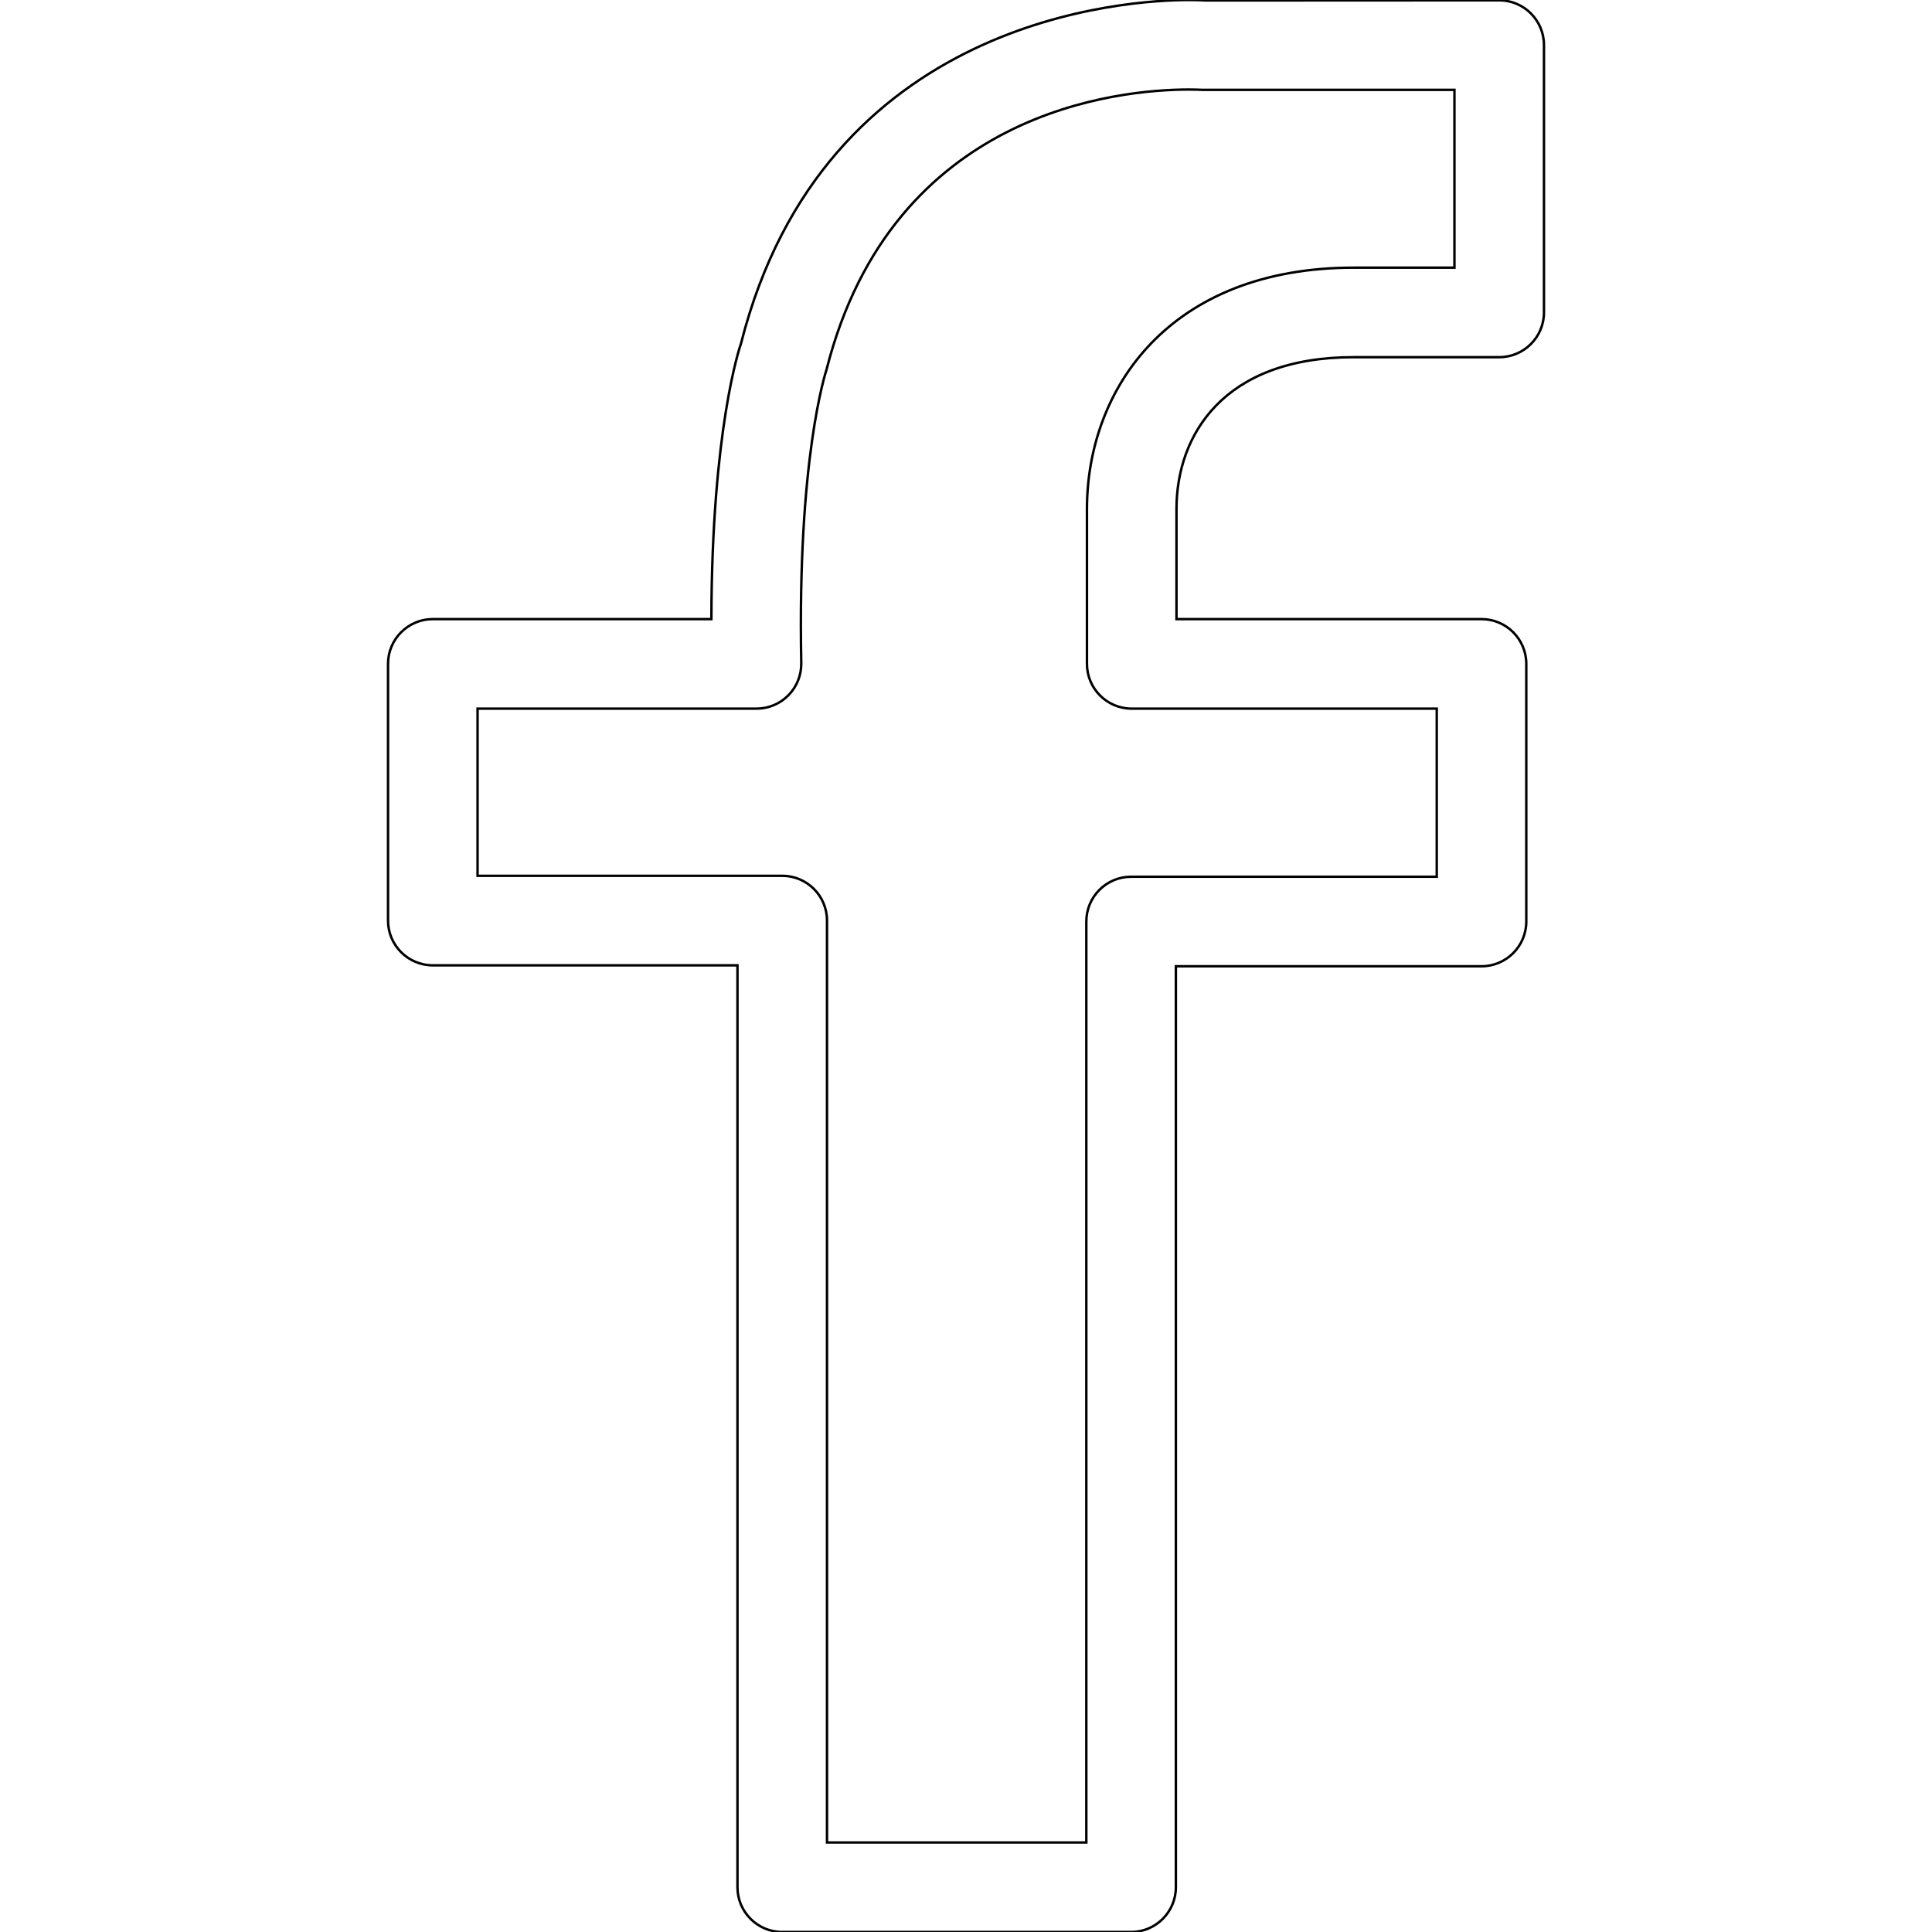
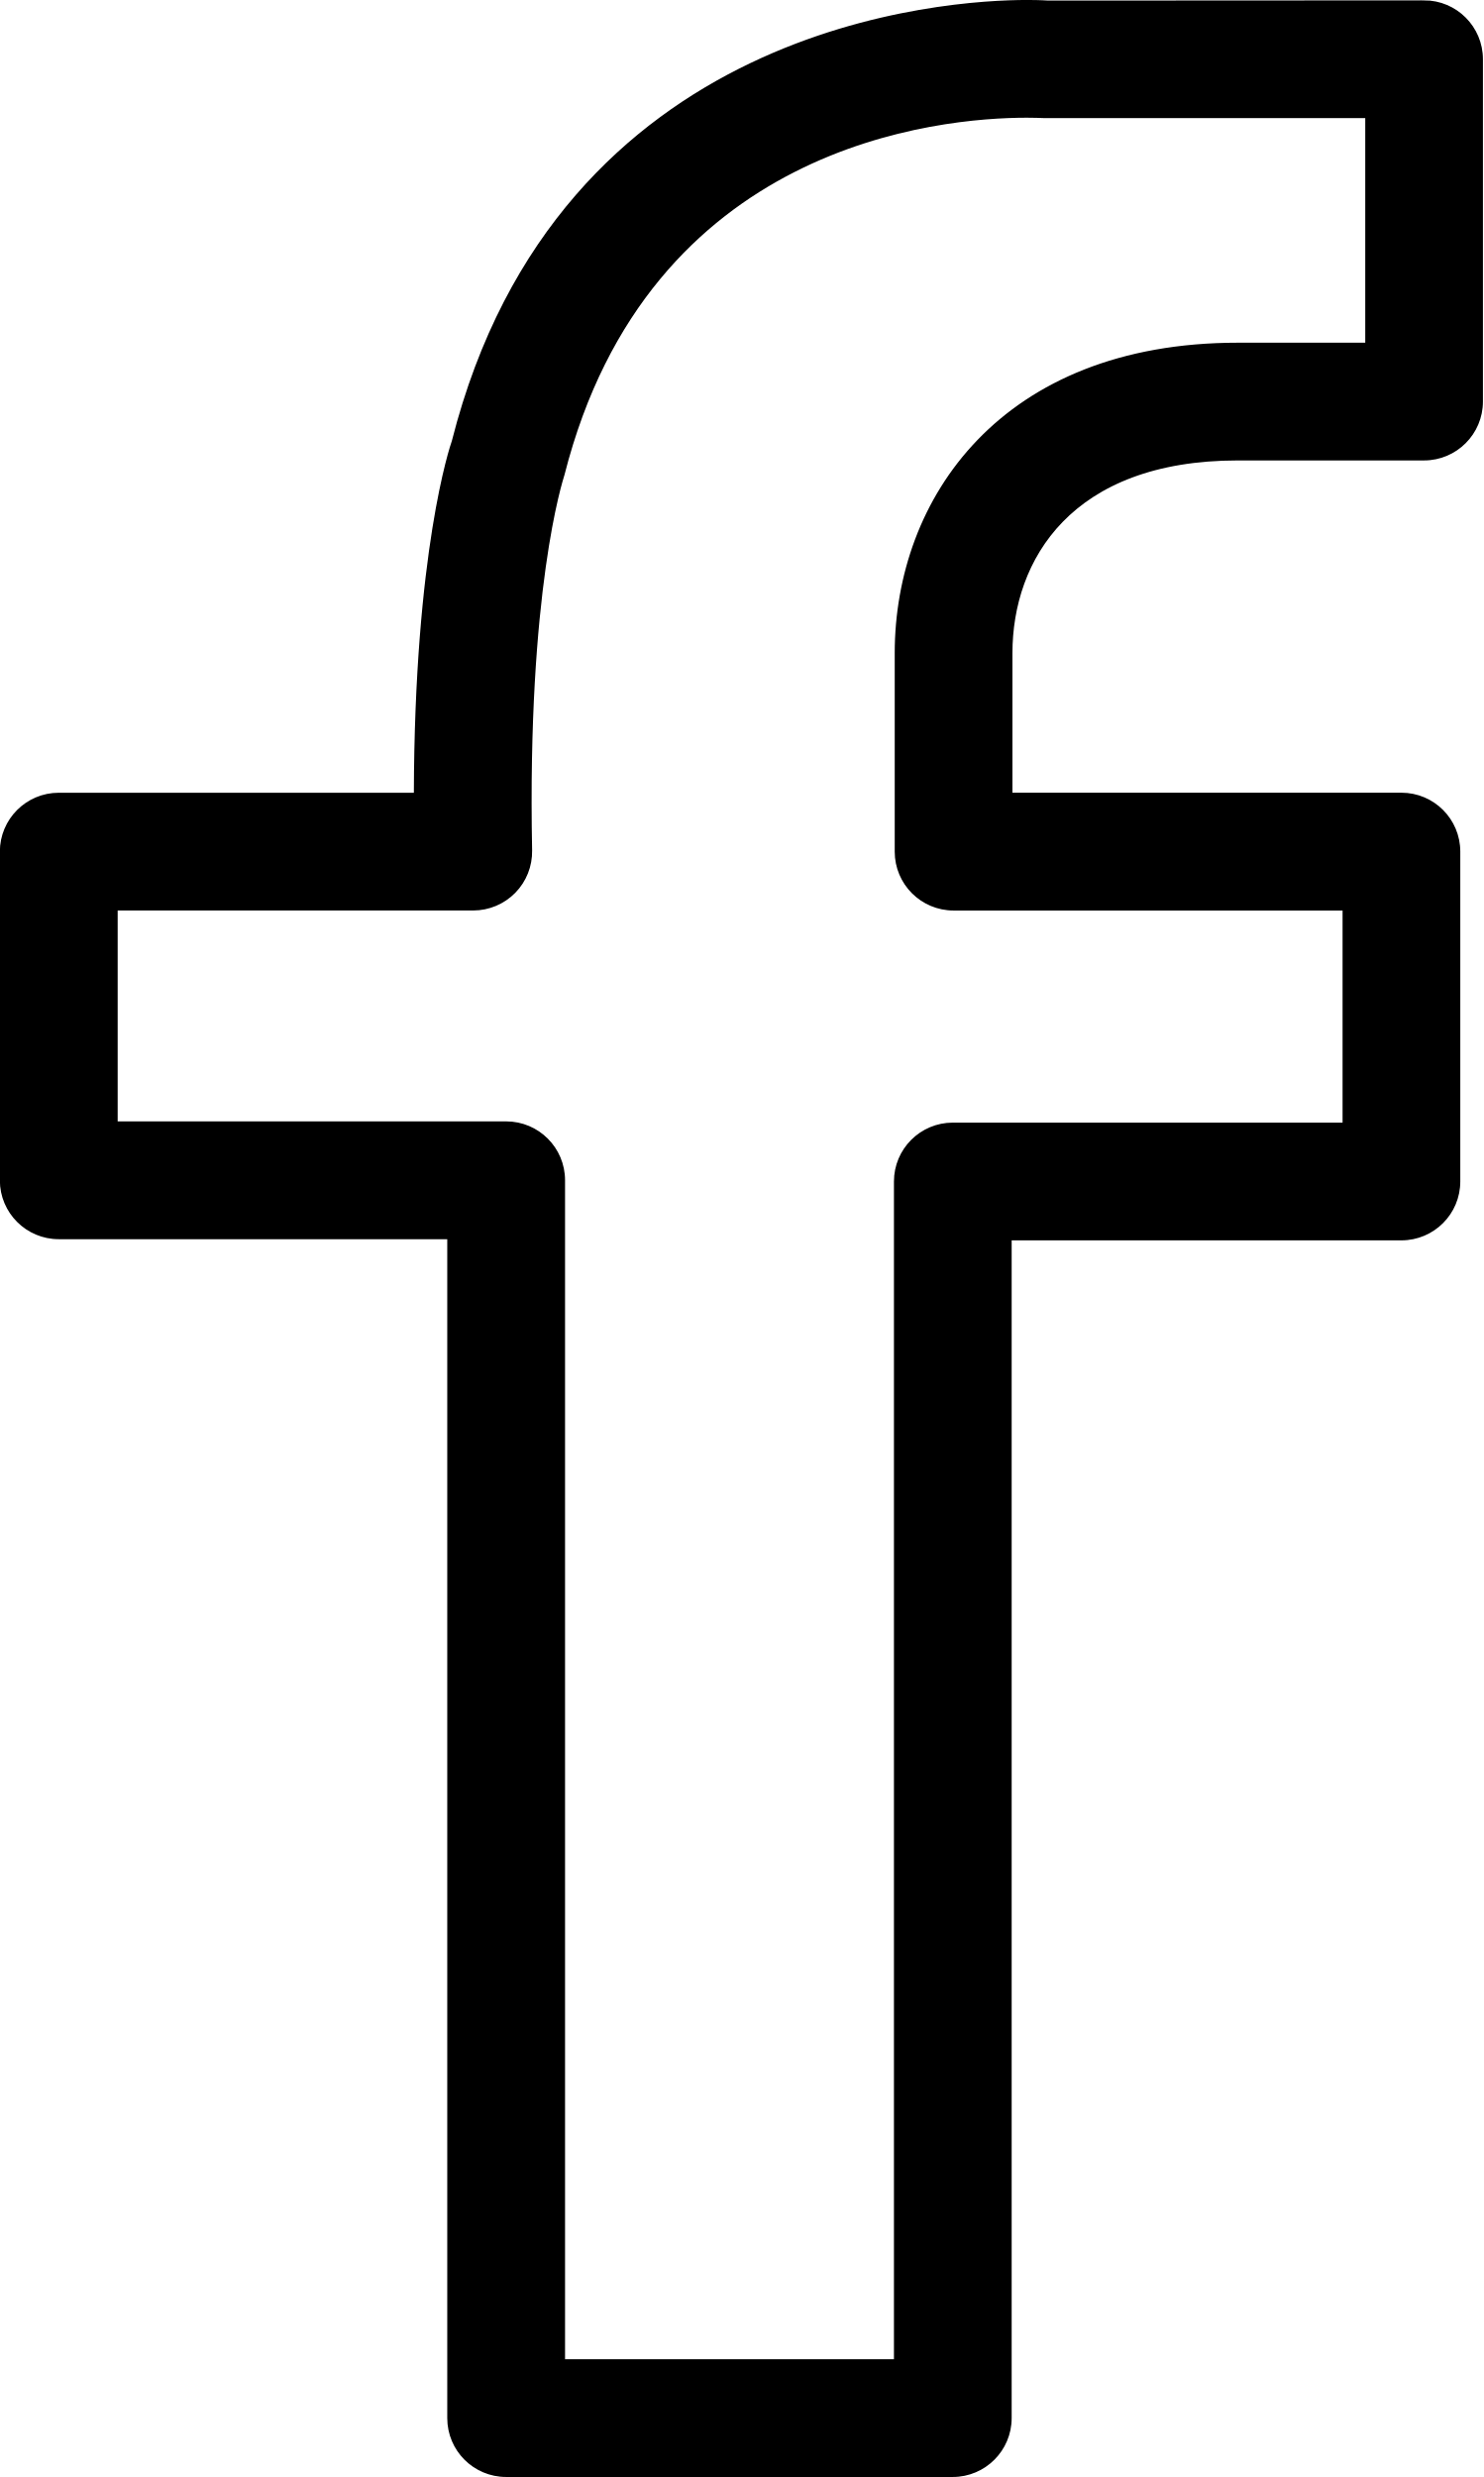
- <svg xmlns="http://www.w3.org/2000/svg" version="1.1" id="Capa_1" x="0px" y="0px" width="792px" height="792px" viewBox="0 0 792 792" style="enable-background:new 0 0 792 792;" xml:space="preserve">
-   <path id="facebook" fill="none" stroke="#000000" d="M614.582,0.128L494.197,0.184c0,0-2.439-0.184-6.826-0.184C462.67,0,337.754,6.863,303.768,140.809     c-0.532,1.486-11.965,35.014-12.148,112.988h-114.2c-10.129,0-18.351,8.221-18.351,18.351v105.226     c0,10.13,8.222,18.351,18.351,18.351h124.898v377.924c0,10.13,8.221,18.352,18.351,18.352H463.68     c10.129,0,18.352-8.222,18.352-18.352V396.109h125.301c10.131,0,18.352-8.221,18.352-18.351V272.148     c0-10.13-8.221-18.351-18.352-18.351H482.287v-45.163c0-30.078,19.086-62.21,72.672-62.21h59.623     c10.129,0,18.35-8.221,18.35-18.351V18.479C632.932,8.35,624.729,0.128,614.582,0.128z M596.23,109.722h-41.271     c-75.553,0-109.373,49.677-109.373,98.913v63.514c0,10.13,8.221,18.351,18.35,18.351H588.98v68.909H463.68     c-10.131,0-18.352,8.221-18.352,18.351v377.539H339.02V377.374c0-10.13-8.221-18.351-18.351-18.351H195.771v-68.523h114.346     c4.936,0,9.652-1.982,13.103-5.505s5.34-8.276,5.249-13.213c-1.633-83.461,9.836-118.604,10.387-120.384     C365.923,44.979,459.385,36.702,487.371,36.702c2.551,0,4.074,0.074,5.561,0.129H596.23V109.722L596.23,109.722z" />
+ <svg xmlns="http://www.w3.org/2000/svg" xml:space="preserve" height="63.999" viewBox="0 0 38.324 63.999" width="38.324" version="1.1" y="0px" x="0px">
+   <g transform="translate(-376.84 -364)">
+     <path d="m413.64 364.05-9.716 0.005s-0.197-0.015-0.551-0.015c-1.994 0-12.075 0.554-14.818 11.364-0.043 0.12-0.966 2.826-0.98 9.119h-9.217c-0.817 0-1.481 0.663-1.481 1.481v8.492c0 0.818 0.664 1.481 1.481 1.481h10.08v30.5c0 0.818 0.663 1.481 1.481 1.481h11.542c0.817 0 1.481-0.664 1.481-1.481v-30.47h10.112c0.818 0 1.481-0.663 1.481-1.481v-8.523c0-0.818-0.663-1.481-1.481-1.481h-10.092v-3.645c0-2.427 1.54-5.021 5.865-5.021h4.812c0.817 0 1.481-0.663 1.481-1.481v-8.845c0-0.817-0.662-1.481-1.481-1.481zm-1.481 8.845h-3.331c-6.098 0-8.827 4.009-8.827 7.983v5.126c0 0.818 0.663 1.481 1.481 1.481h10.092v5.561h-10.112c-0.818 0-1.481 0.663-1.481 1.481v30.469h-8.58v-30.501c0-0.818-0.663-1.481-1.481-1.481h-10.08v-5.53h9.228c0.398 0 0.779-0.16 1.058-0.444 0.279-0.284 0.431-0.668 0.424-1.066-0.132-6.736 0.794-9.572 0.838-9.716 2.184-8.589 9.727-9.257 11.986-9.257 0.206 0 0.329 0.006 0.449 0.01h8.337v5.883z" stroke="#000" stroke-width=".081" />
+   </g>
</svg>
